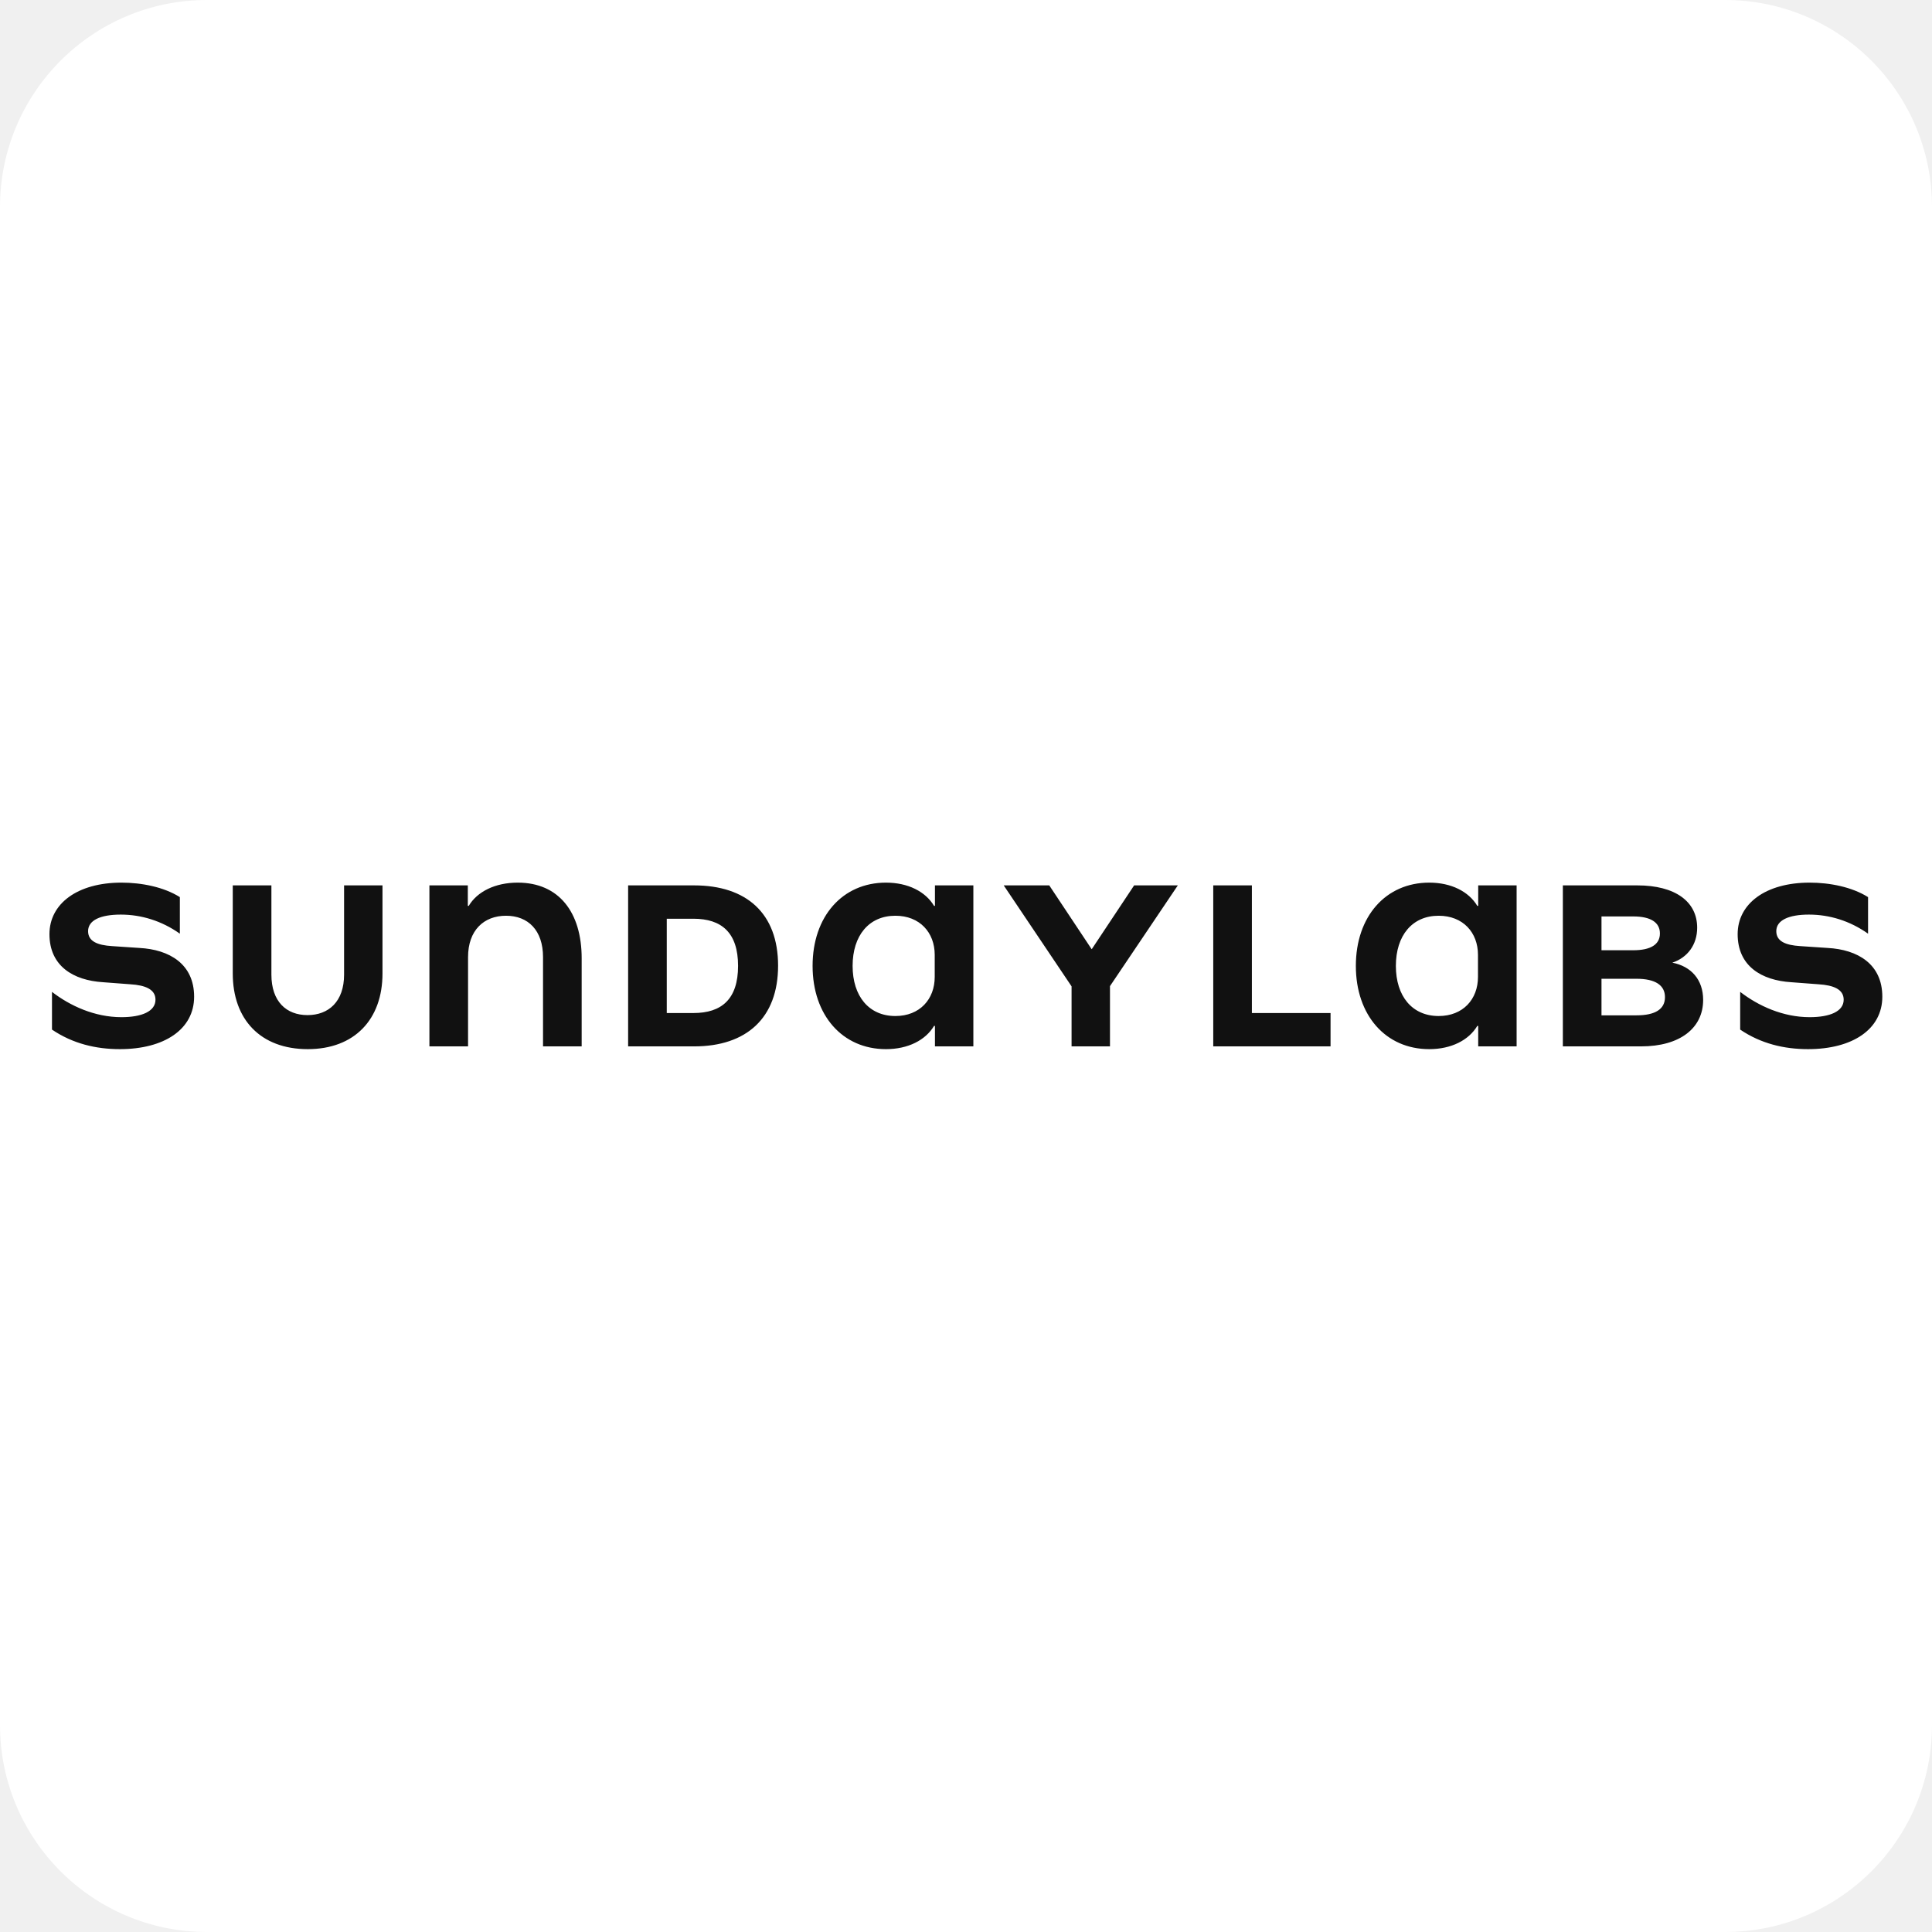
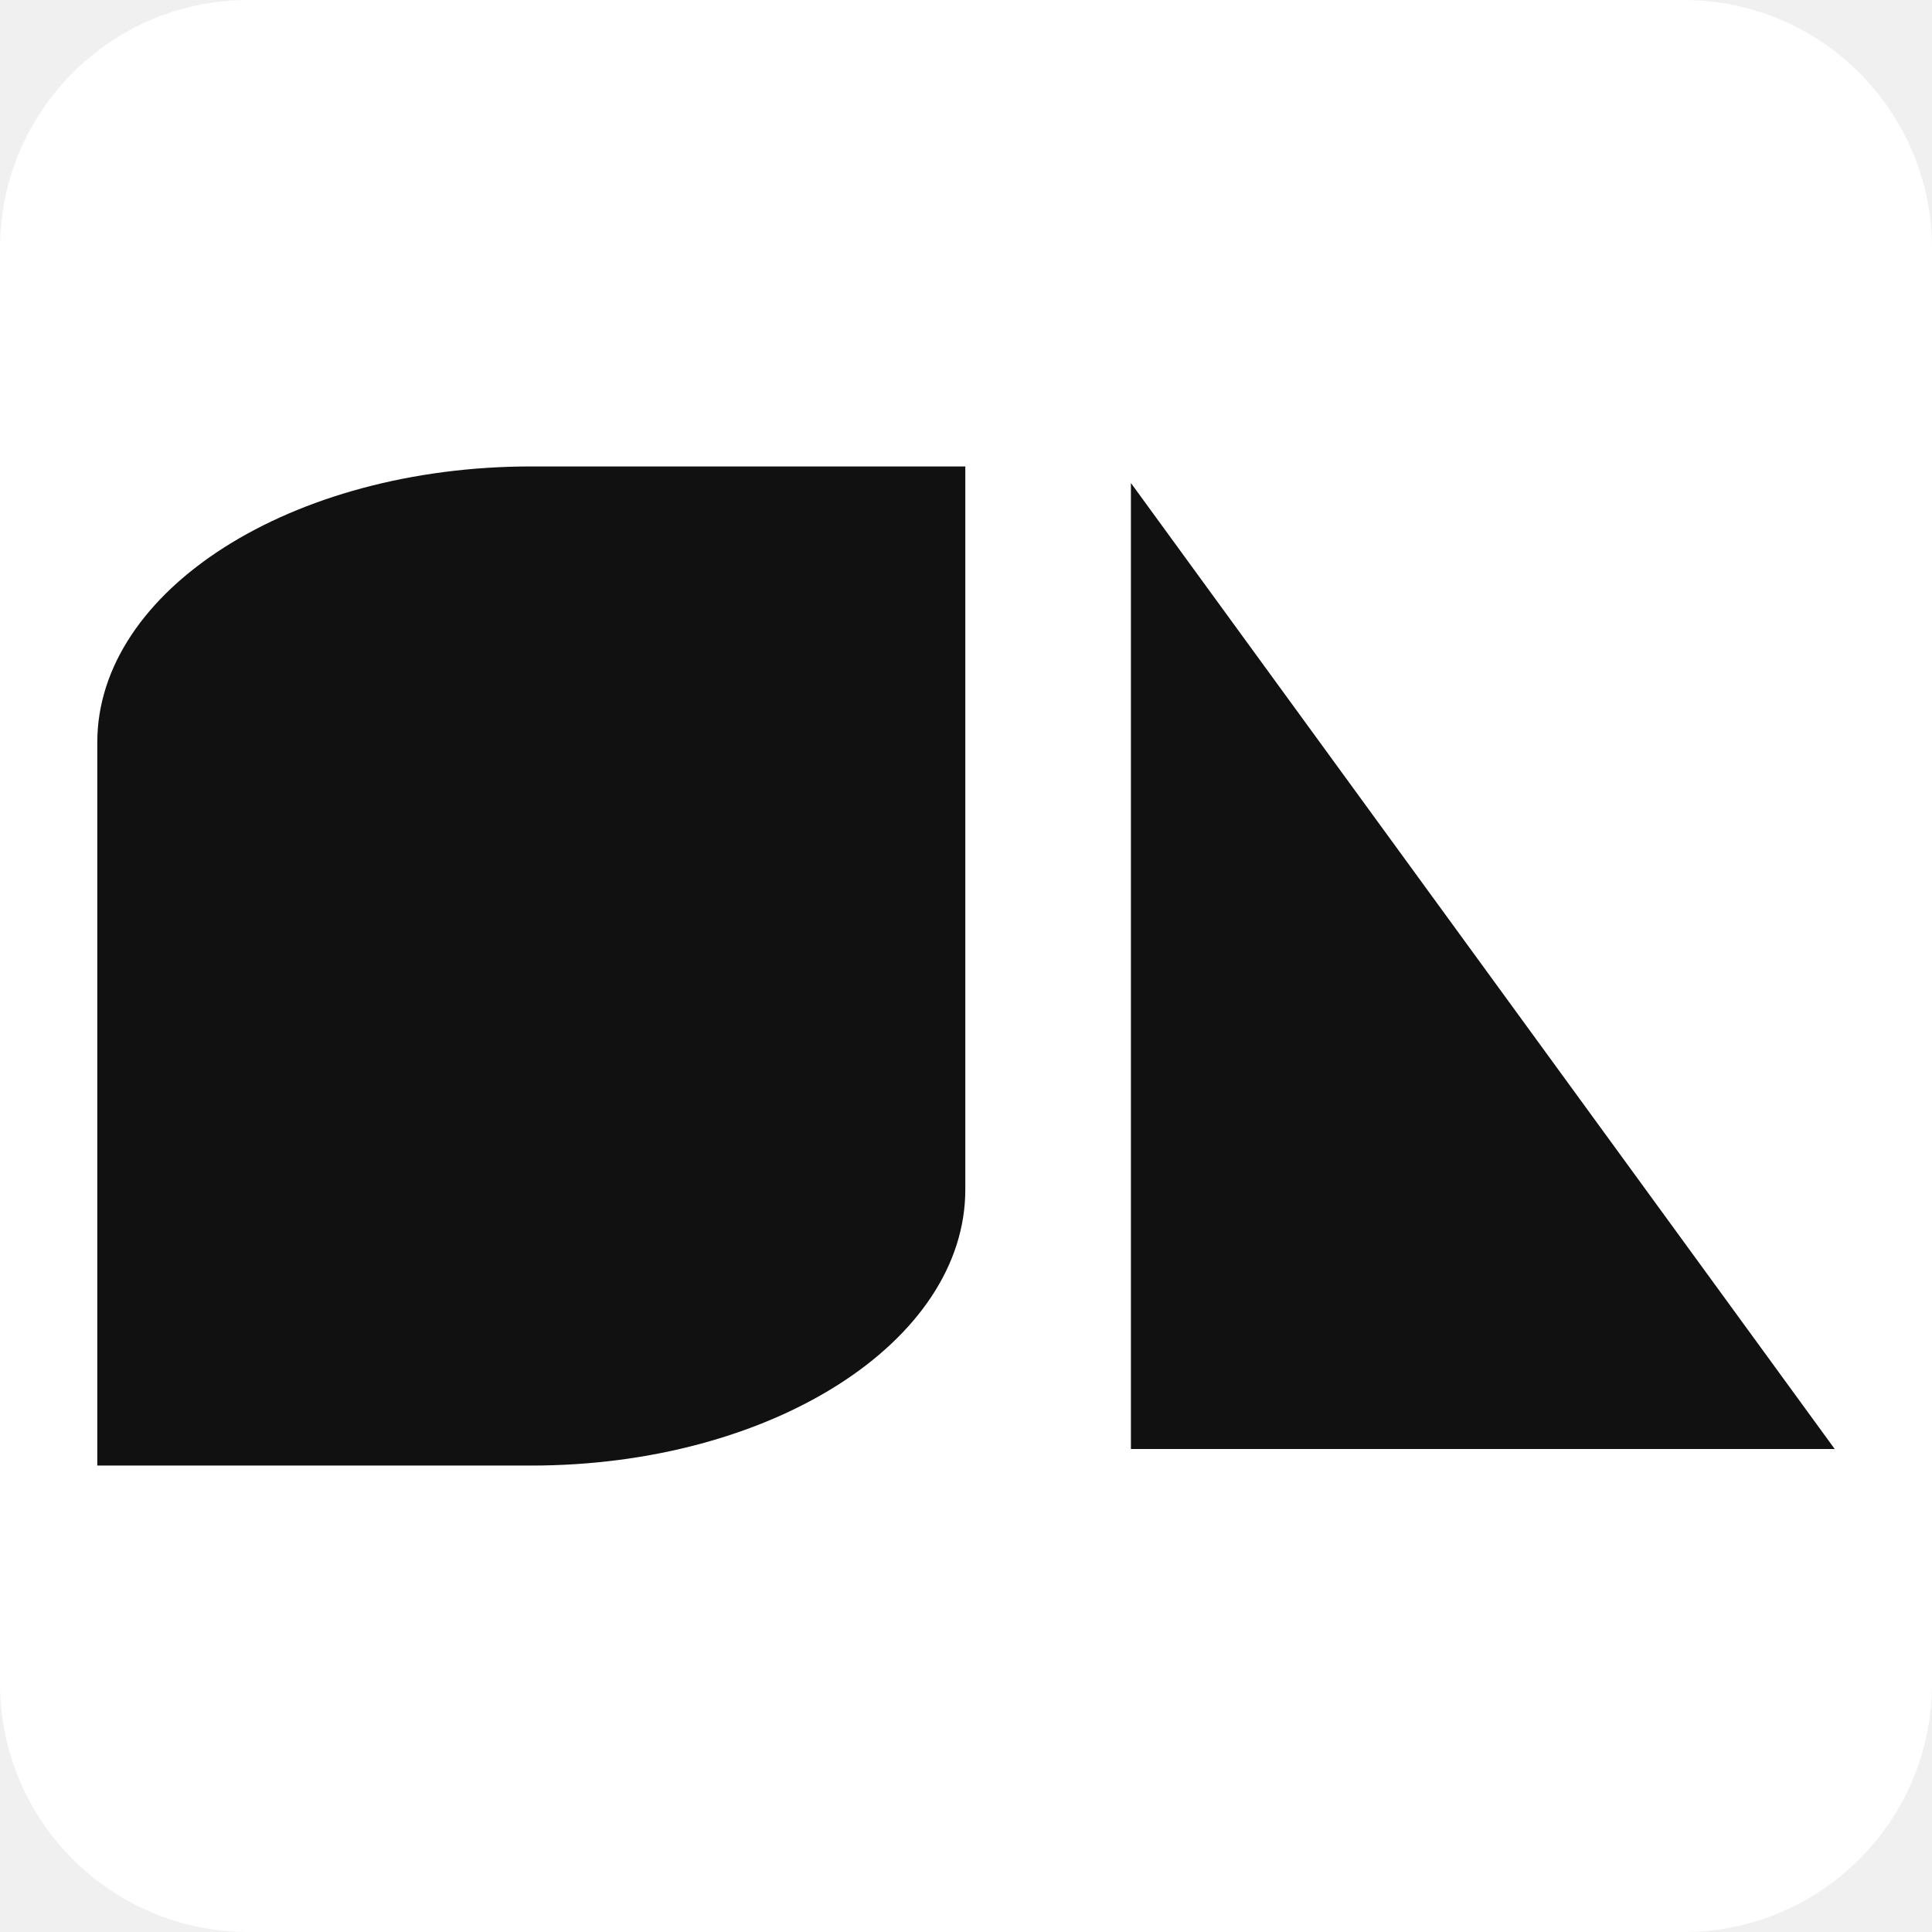
- <svg xmlns="http://www.w3.org/2000/svg" viewBox="0 0 1680 1680" fill="#111111" fill-rule="evenodd">
-   <rect width="1680" height="1680" rx="180" fill="#ffffff" />
-   <g transform="translate(43 767.5)">
-     <path d="M888.8 142.4H922.2V90L981.2 2.4H943.2L906.4 57.8H906.2L869.4 2.4H829.8L888.8 90.2V142.4ZM769.8 82C769.8 101.4 756.8 116 735.6 116C712.6 116 698.4 98.8 698.4 72.4C698.4 46 712.6 28.8 735.6 28.8C756.8 28.8 769.8 43.4 769.8 62.8V82ZM769.2 124.6H770V142.4H803.4V2.4H770V20.2H769.2C761.8 7.8 746.6 0 727.4 0C689.6 0 663.6 29.4 663.6 72.4C663.6 115.4 689.6 144.8 727.4 144.8C746.6 144.8 761.8 137 769.2 124.6ZM536.8 113.4V31.4H560C584.4 31.4 598.8 43.4 598.8 72.4C598.8 101.4 584.4 113.4 560 113.4H536.8ZM503.2 142.4H560.6C606 142.4 633.6 117.8 633.6 72.2C633.6 26.6 606 2.4 560.6 2.4H503.2V142.4ZM364.6 20.2H363.8V2.4H330.4V142.4H364V64.8C364 41.4 377.8 28.8 397 28.8C416.2 28.8 429.2 41.4 429.2 64.8V142.4H462.8V65.8C462.8 25.8 443 0 407.2 0C387.6 0 372 7.8 364.6 20.2ZM224.6 144.8C265.2 144.8 289.6 119 289.6 79V2.4H256.2V80C256.2 103.4 242.8 115.2 224.4 115.2C206 115.2 193 103.4 193 80V2.4H159.4V79C159.4 119 183.6 144.8 224.6 144.8ZM2.2 127.8C20.2 140 40.4 144.8 61.2 144.8C99.8 144.8 125.8 127.6 125.8 99.2C125.8 70.8 104.4 58.2 78.2 56.8L54.4 55.2C41.6 54.4 33.6 51 33.6 42.2C33.6 32.8 44.2 27.8 62 27.8C79.8 27.8 97.6 33.2 113.4 44.4V12.6C99.4 3.8 80.2 0 62.6 0C24.2 0 0 18.4 0 44.8C0 72.6 20.8 85 46.6 86.6L70.4 88.4C83.4 89.2 92.2 92.8 92.2 101.8C92.2 112 80.2 117 62.6 117C39.4 117 18 107.2 2.2 95V127.8Z M 1012 142.4 H 1114 V 113.4 H 1045.6 V 2.4 H 1012 V 142.4 Z M 1242.2 82 C 1242.2 101.4 1229.2 116 1208.0 116 C 1185.0 116 1170.8 98.8 1170.8 72.4 C 1170.8 46 1185.0 28.8 1208.0 28.8 C 1229.2 28.8 1242.2 43.4 1242.2 62.8 V 82 Z M 1241.6 124.6 H 1242.4 V 142.4 H 1275.8 V 2.4 H 1242.4 V 20.2 H 1241.6 C 1234.2 7.8 1219.0 0 1199.8 0 C 1162.0 0 1136.0 29.4 1136.0 72.4 C 1136.0 115.4 1162.0 144.8 1199.8 144.8 C 1219.0 144.8 1234.2 137 1241.6 124.6 Z M 1316 142.4 H 1384 C 1418 142.4 1438 126.4 1438 102 C 1438 84.4 1427.6 72.8 1411.2 69.6 C 1424.4 65.2 1432.8 54 1432.8 39.2 C 1432.8 16.4 1413.6 2.4 1380.8 2.4 H 1316 V 142.4 Z M 1349.6 58.8 V 29.4 H 1377.2 C 1392.4 29.4 1400.4 34.6 1400.4 44.2 C 1400.4 53.8 1392.4 58.8 1377.2 58.8 H 1349.6 Z M 1349.6 115.4 V 83.6 H 1380 C 1396.4 83.6 1404.8 89.2 1404.8 99.6 C 1404.8 110 1396.4 115.4 1380 115.4 H 1349.6 Z M 1470.2 127.8 C 1488.2 140 1508.4 144.8 1529.2 144.8 C 1567.8 144.8 1593.8 127.6 1593.8 99.2 C 1593.8 70.8 1572.4 58.2 1546.2 56.8 L 1522.4 55.2 C 1509.6 54.4 1501.6 51 1501.6 42.2 C 1501.6 32.8 1512.2 27.8 1530.0 27.8 C 1547.8 27.8 1565.6 33.2 1581.4 44.4 V 12.6 C 1567.4 3.8 1548.2 0 1530.6 0 C 1492.2 0 1468.0 18.4 1468.0 44.8 C 1468.0 72.6 1488.8 85 1514.6 86.6 L 1538.4 88.4 C 1551.4 89.2 1560.2 92.8 1560.2 101.8 C 1560.2 112 1548.2 117 1530.6 117 C 1507.4 117 1486.0 107.2 1470.2 95 V 127.8 Z" />
+ <svg xmlns="http://www.w3.org/2000/svg" viewBox="0 0 280 280">
+   <rect width="280" height="280" rx="36" fill="#ffffff" />
+   <g fill="#111111" transform="translate(14.1 67.6)">
+     <path id="abstract-s" d="M62.9 0H125.8V104.8C125.8 126.89 97.64 144.8 62.9 144.8H0V40C0 17.91 28.16 0 62.9 0Z" />
+     <path id="abstract-l" d="M149.8 2.4V142.4H251.8Z" />
  </g>
</svg>
